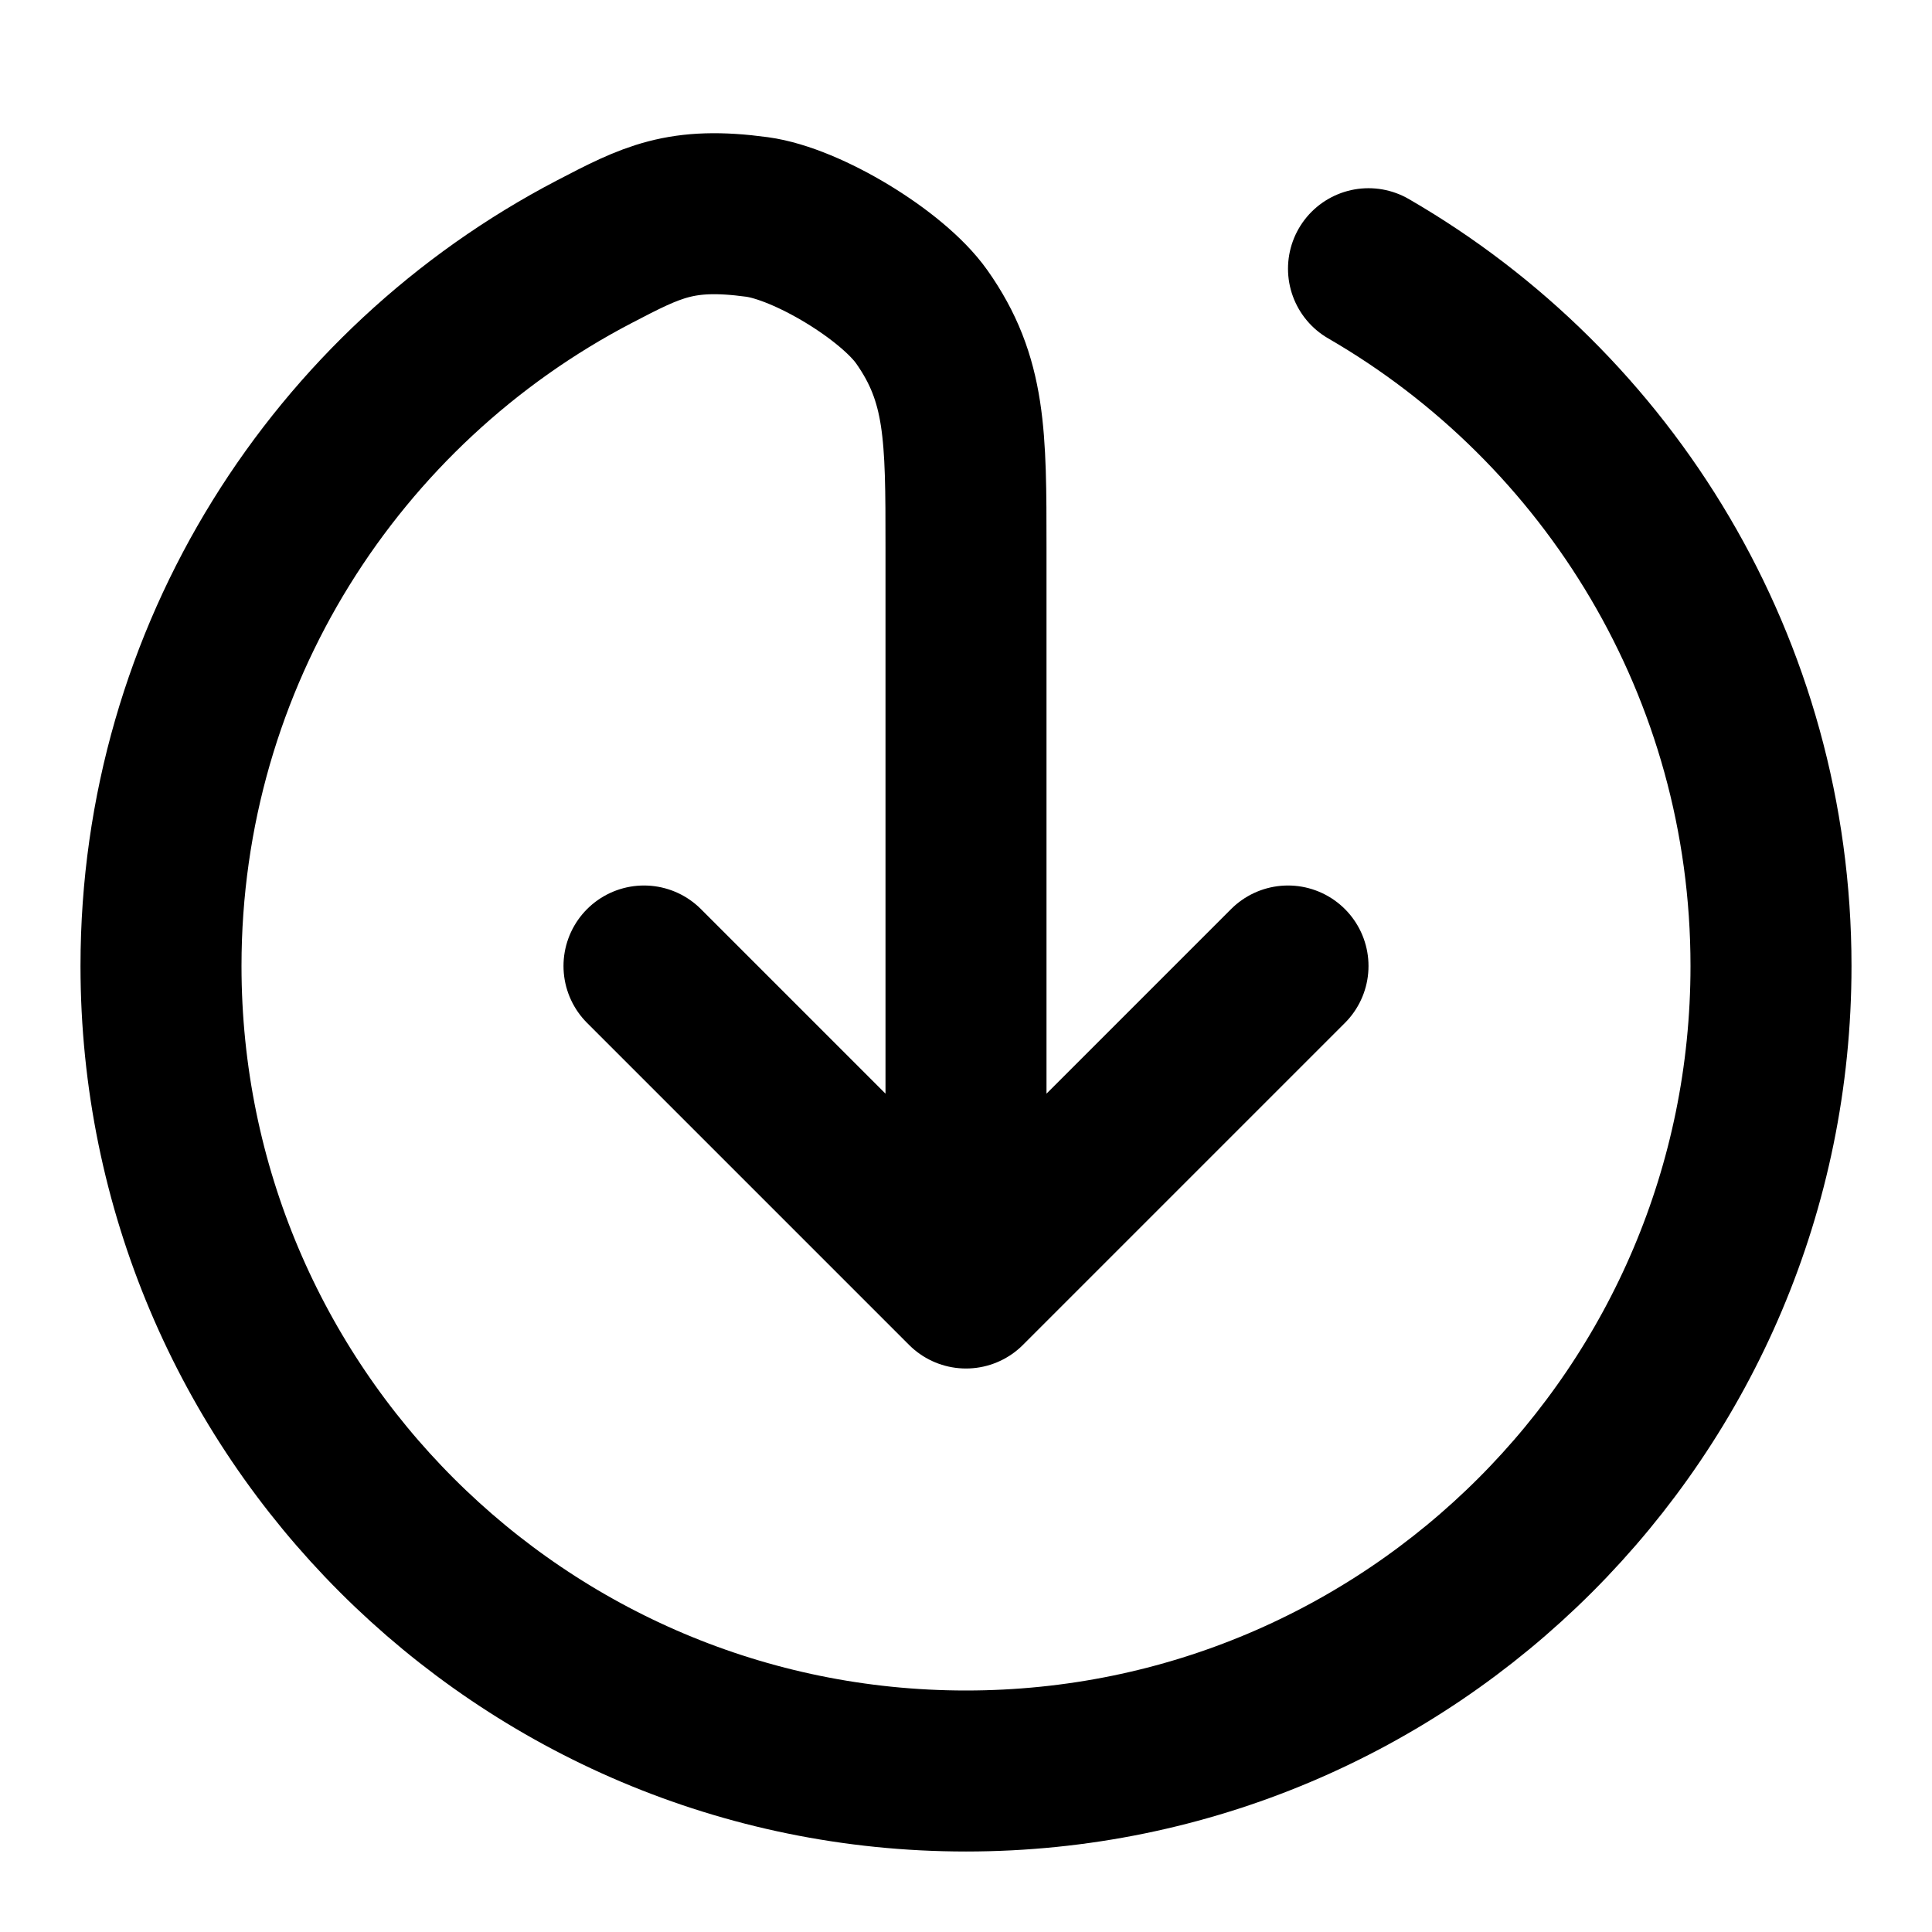
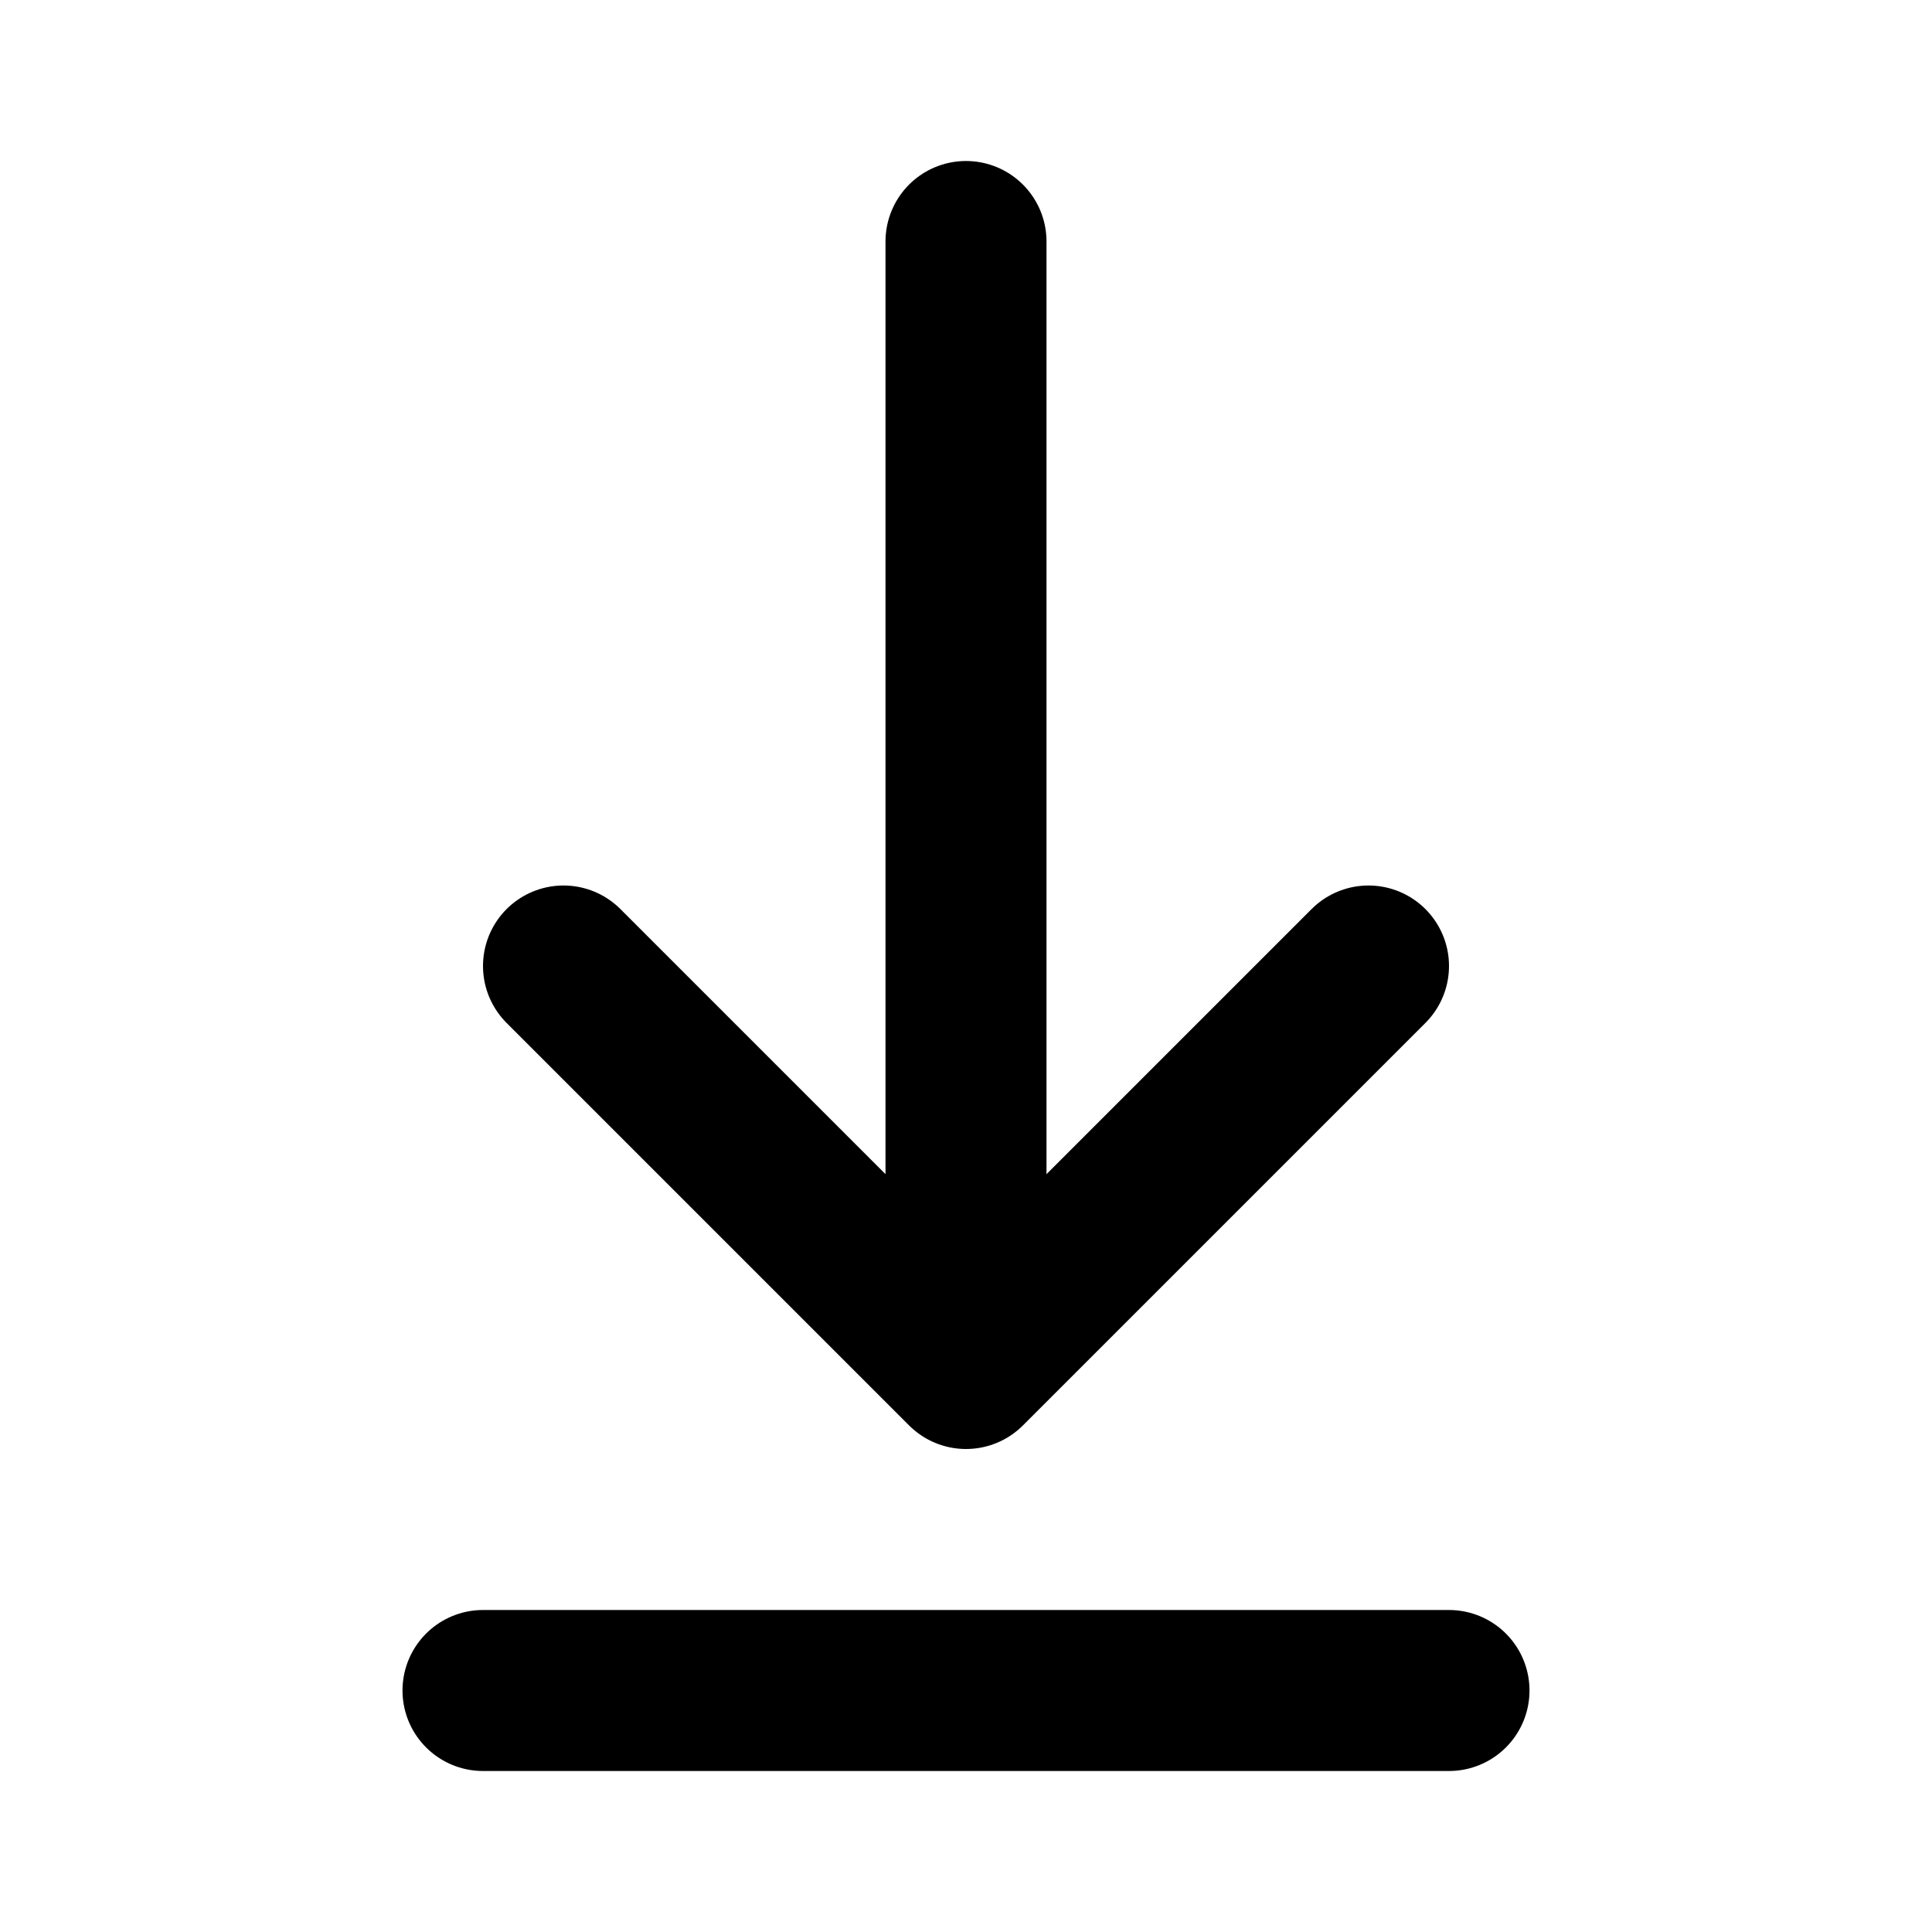
<svg xmlns="http://www.w3.org/2000/svg" width="800px" height="800px" viewBox="0 0 24 24" fill="none">
-   <path d="M8 12L12 16M12 16L16 12M12 16V6.8C12 5.409 12 4.714 11.45 3.935C11.084 3.418 10.031 2.78 9.403 2.695C8.458 2.567 8.099 2.754 7.381 3.128C4.183 4.796 2 8.143 2 12C2 17.523 6.477 22 12 22C17.523 22 22 17.523 22 12C22 8.299 19.989 5.067 17 3.338" stroke="#000000" stroke-width="2" stroke-linecap="round" stroke-linejoin="round" />
+   <g id="Interface / Download">
+     <path id="Vector" d="M6 21H18M12 3V17M12 17L17 12M12 17L7 12" stroke="#000000" stroke-width="2" stroke-linecap="round" stroke-linejoin="round" />
+   </g>
</svg>
